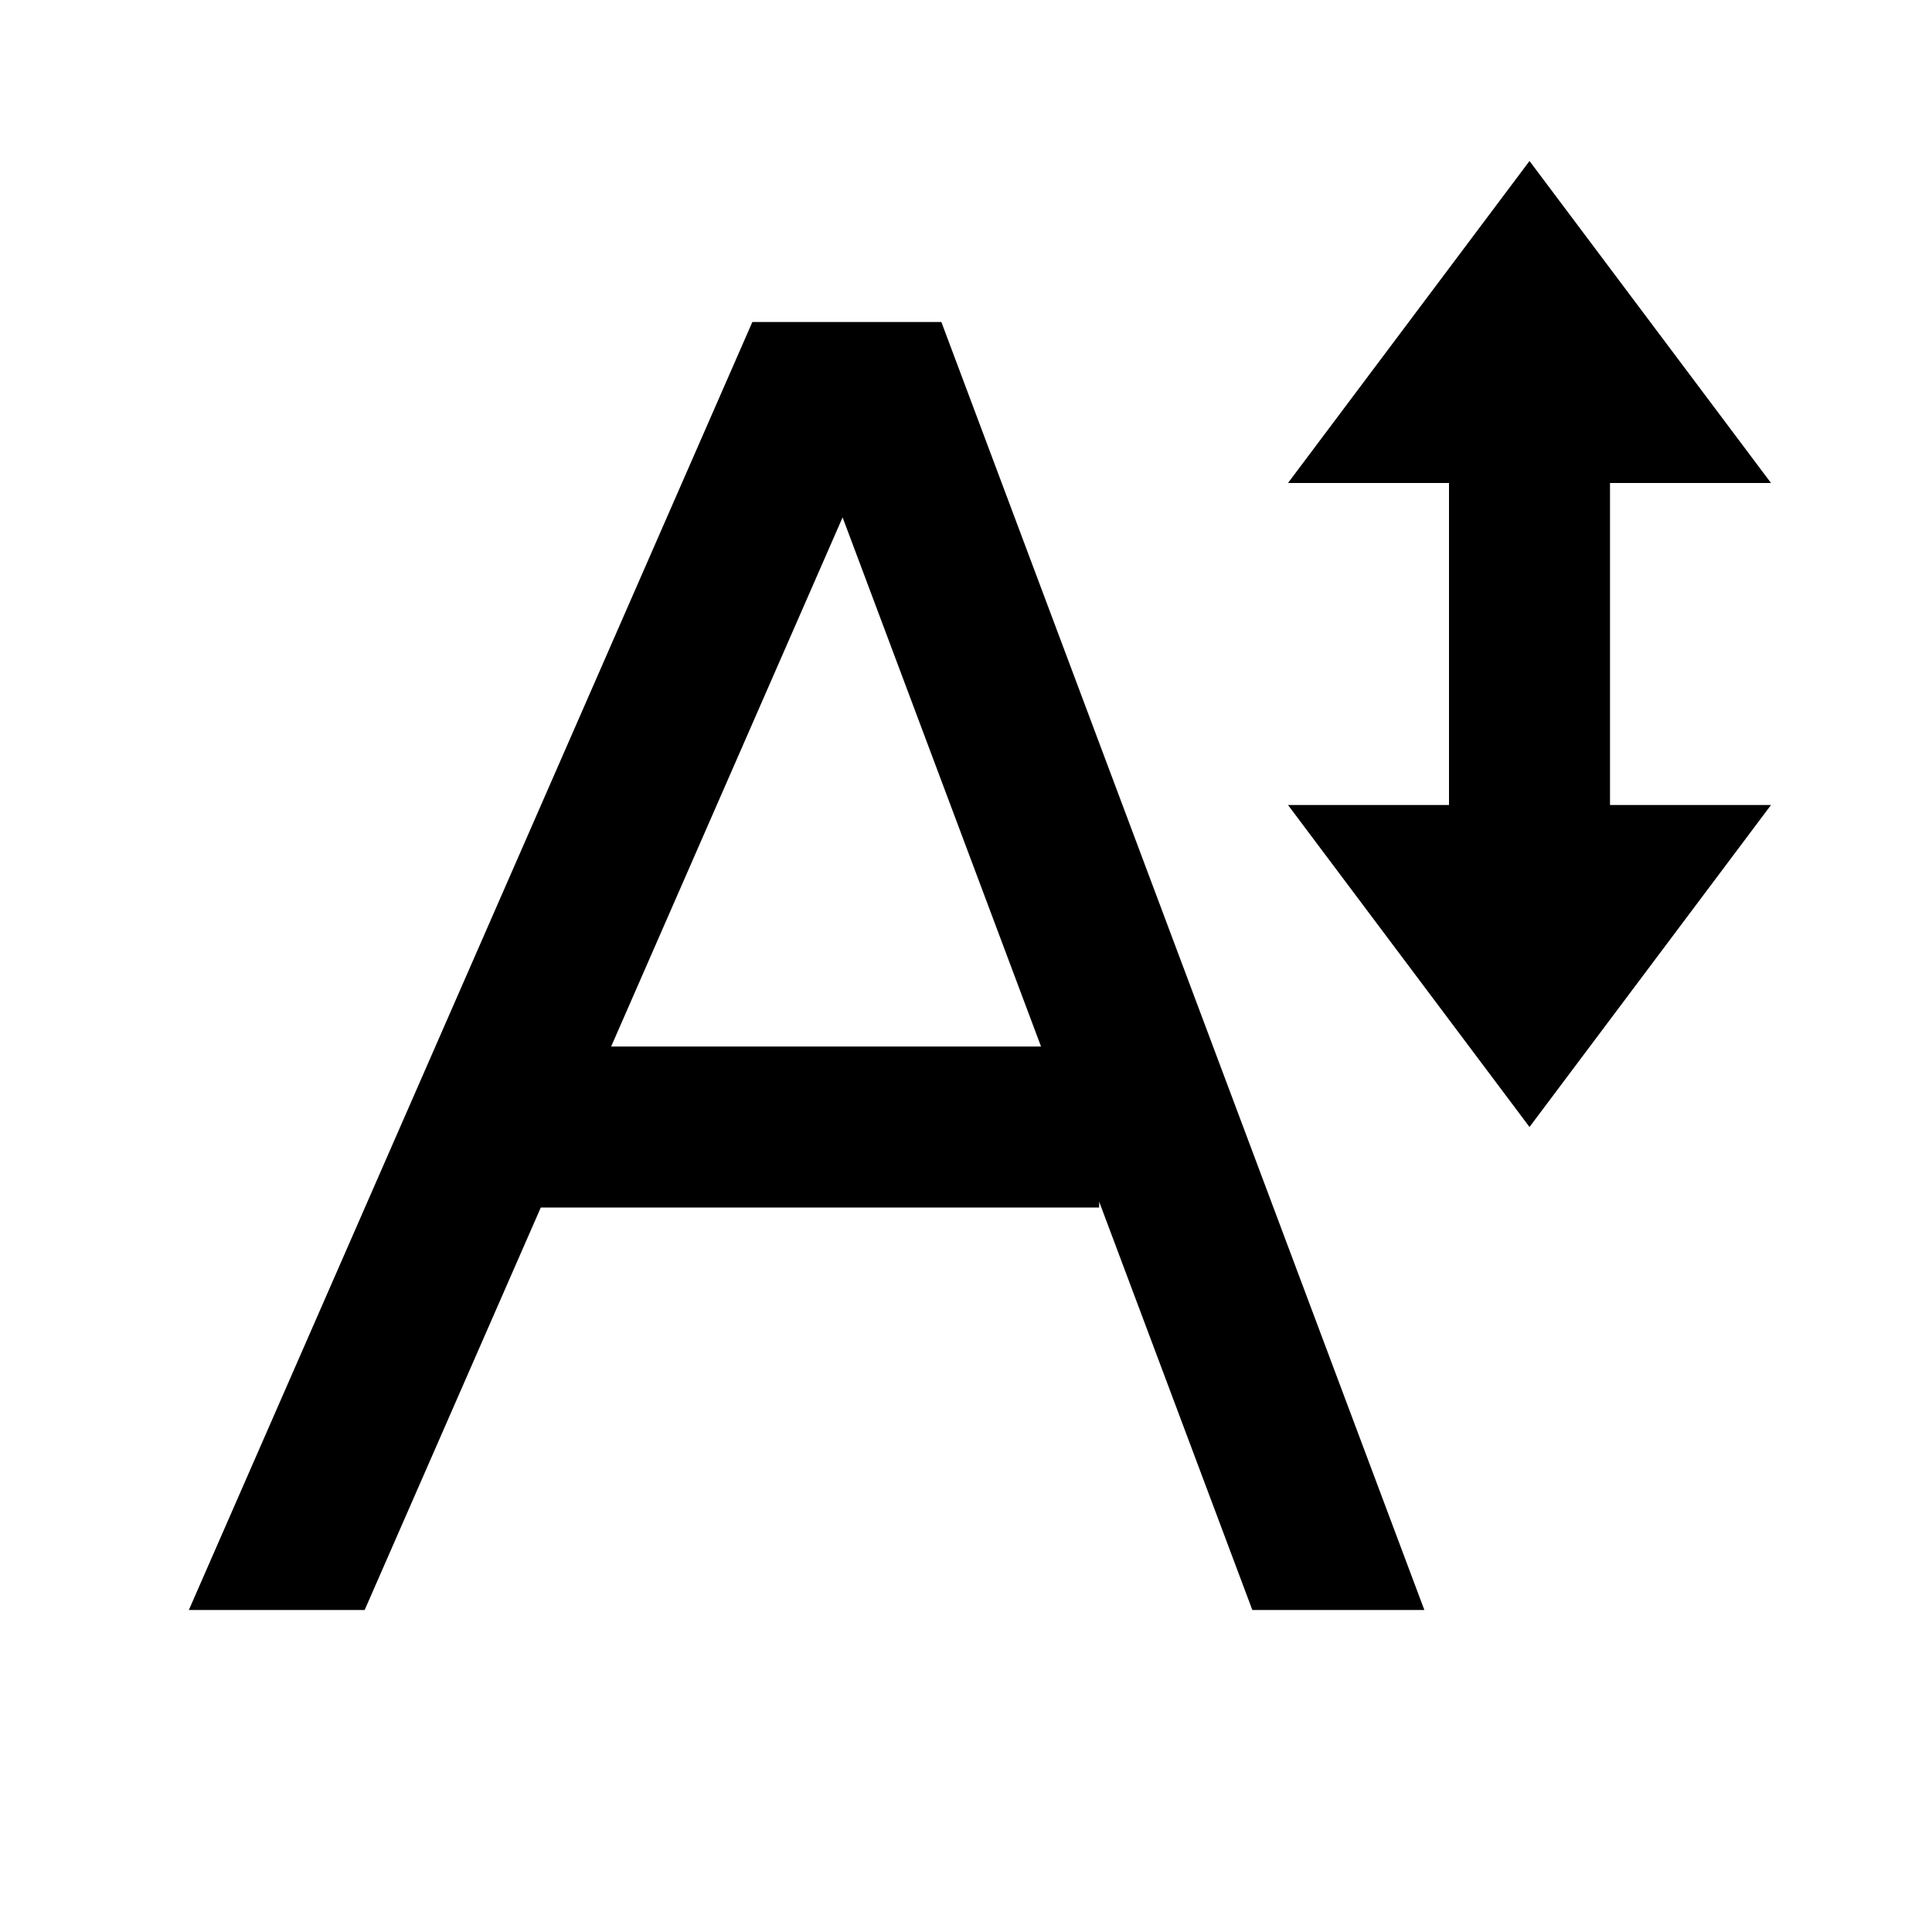
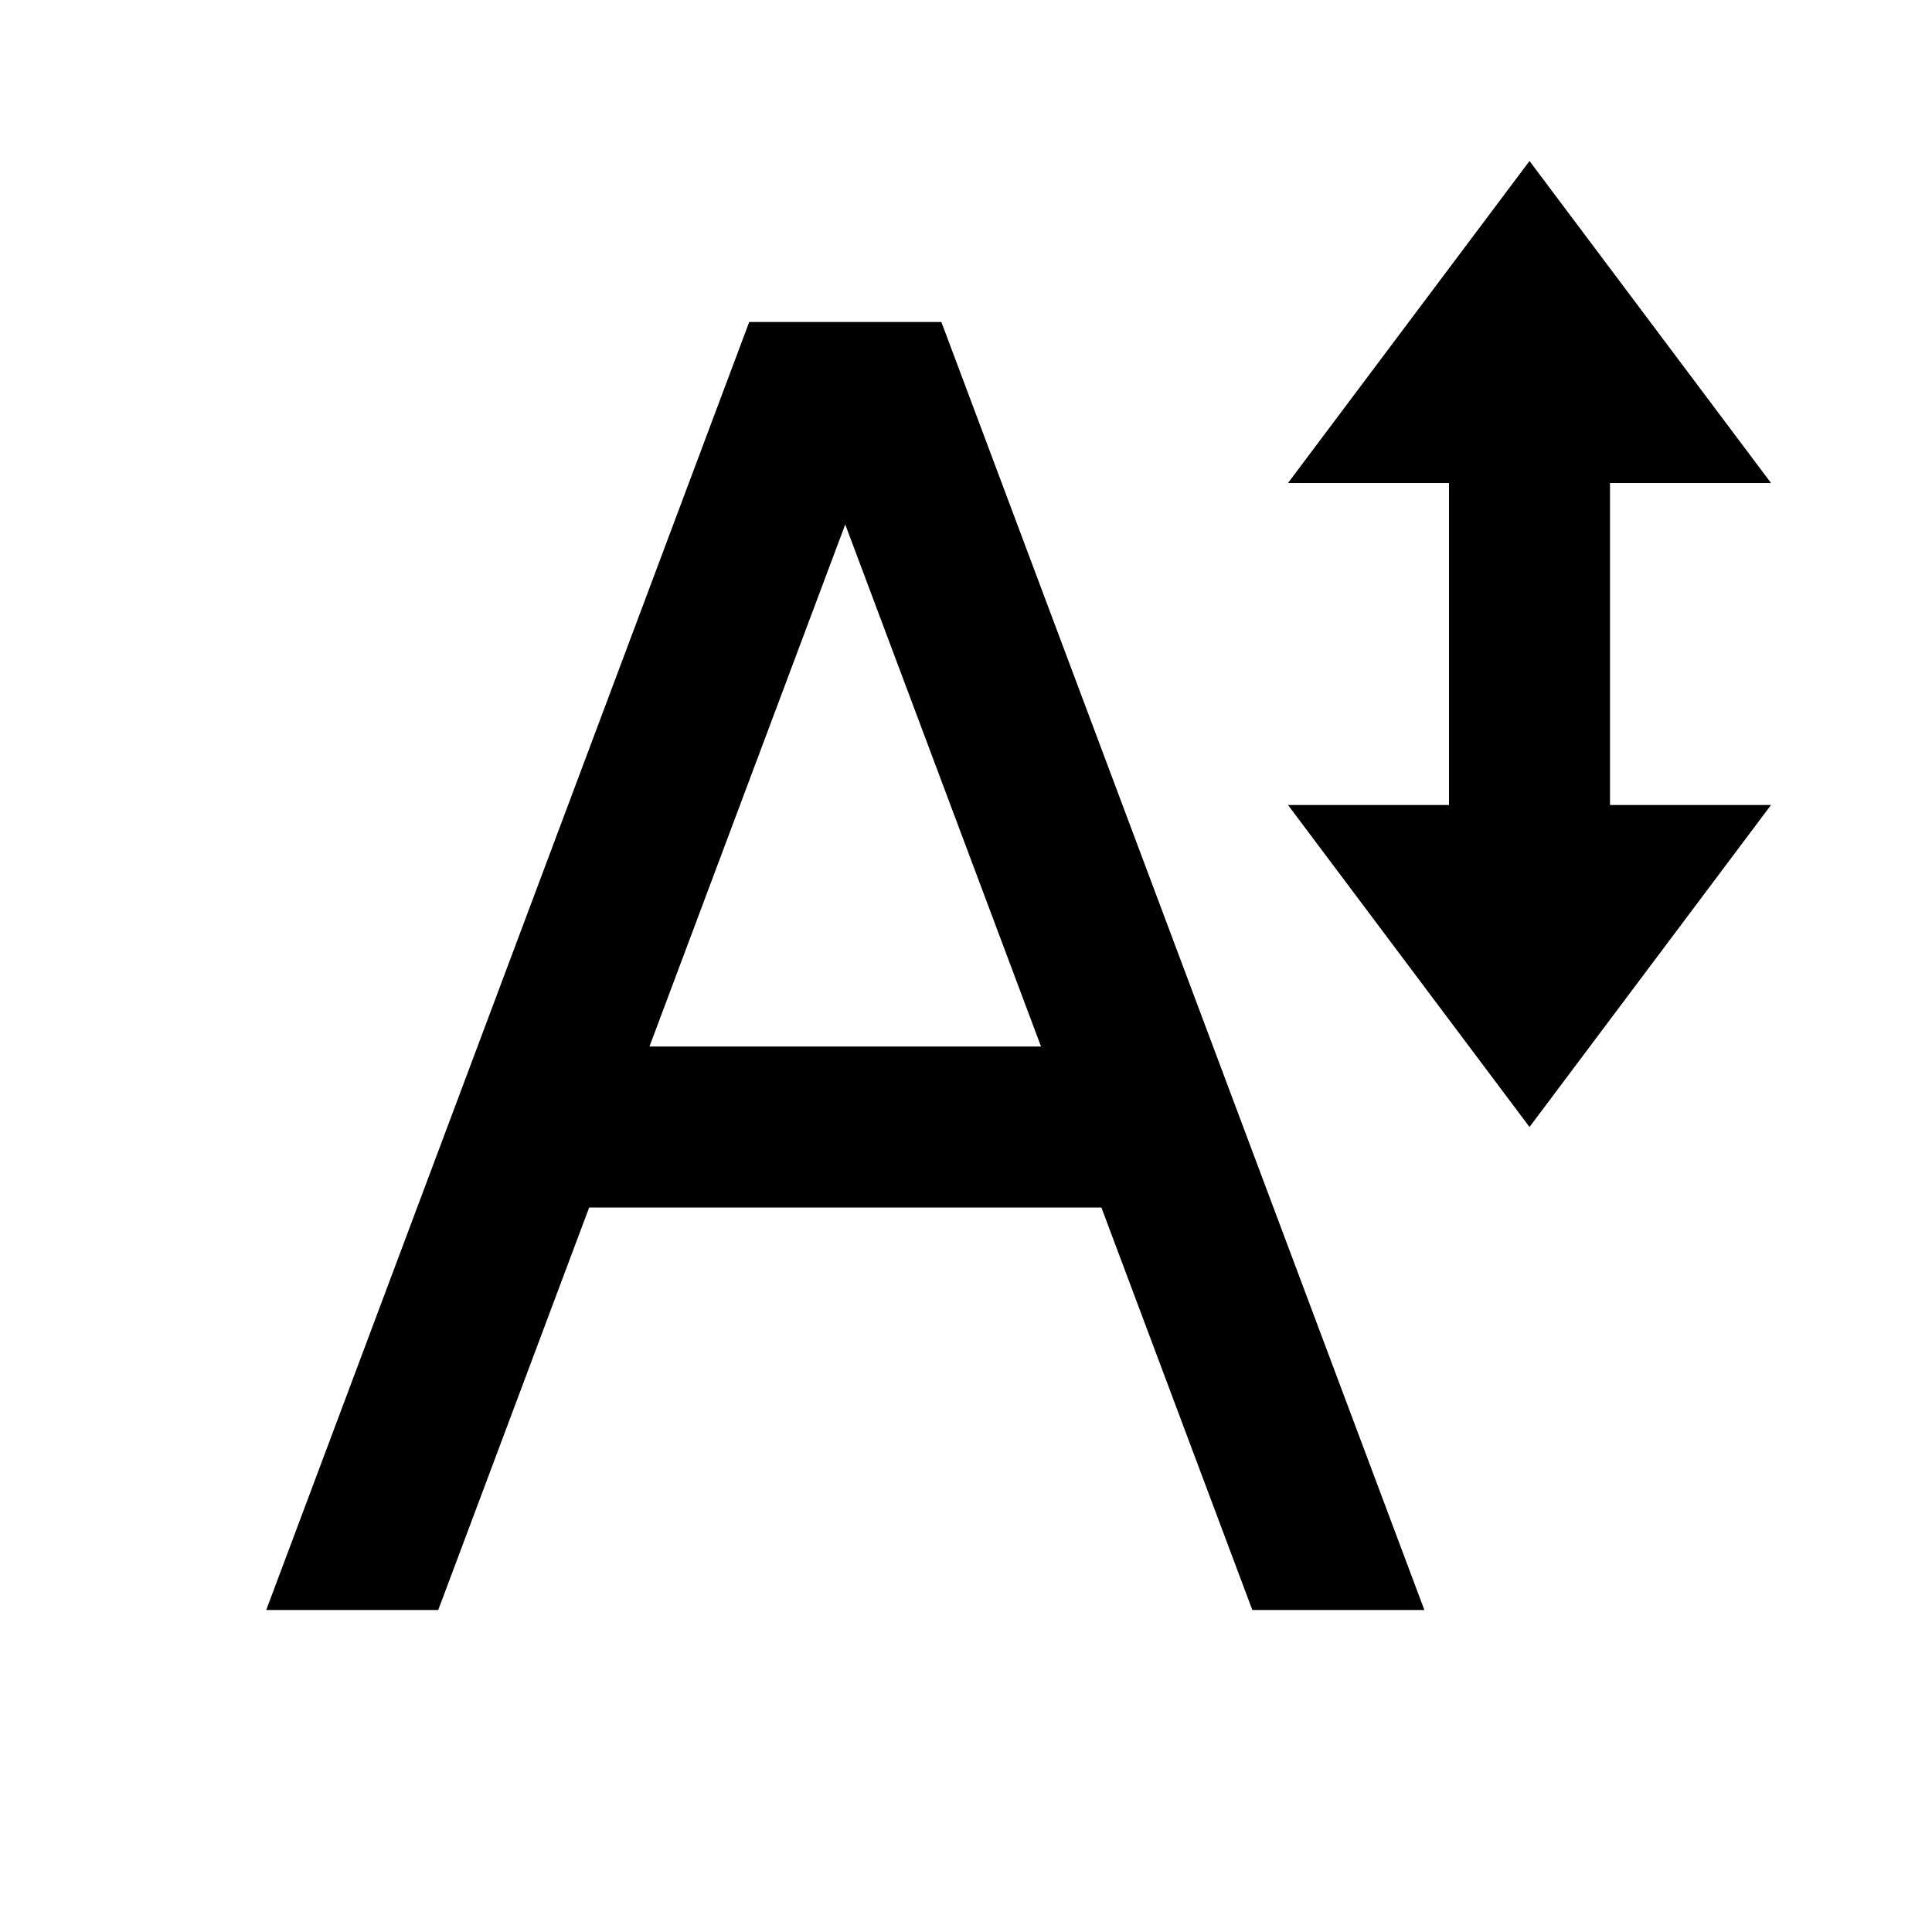
<svg xmlns="http://www.w3.org/2000/svg" width="24" height="24" viewBox="0 0 24 24">
-   <path d="M22 6L19 2 16 6 18 6 18 10 16 10 19 14 22 10 20 10 20 6zM13.654 15v-.073L15.557 20h2.137l-6-16H9.346l-7 16h2.184l2.188-5H13.654zM10.467 6.427L12.932 13h-5.34L10.467 6.427z" />
+   <path d="M22 6L19 2 16 6 18 6 18 10 16 10 19 14 22 10 20 10 20 6zM9.307 4l-6 16h2.137l1.875-5h6.363l1.875 5h2.137l-6-16H9.307zM8.068 13L10.5 6.515 12.932 13H8.068z" />
</svg>
